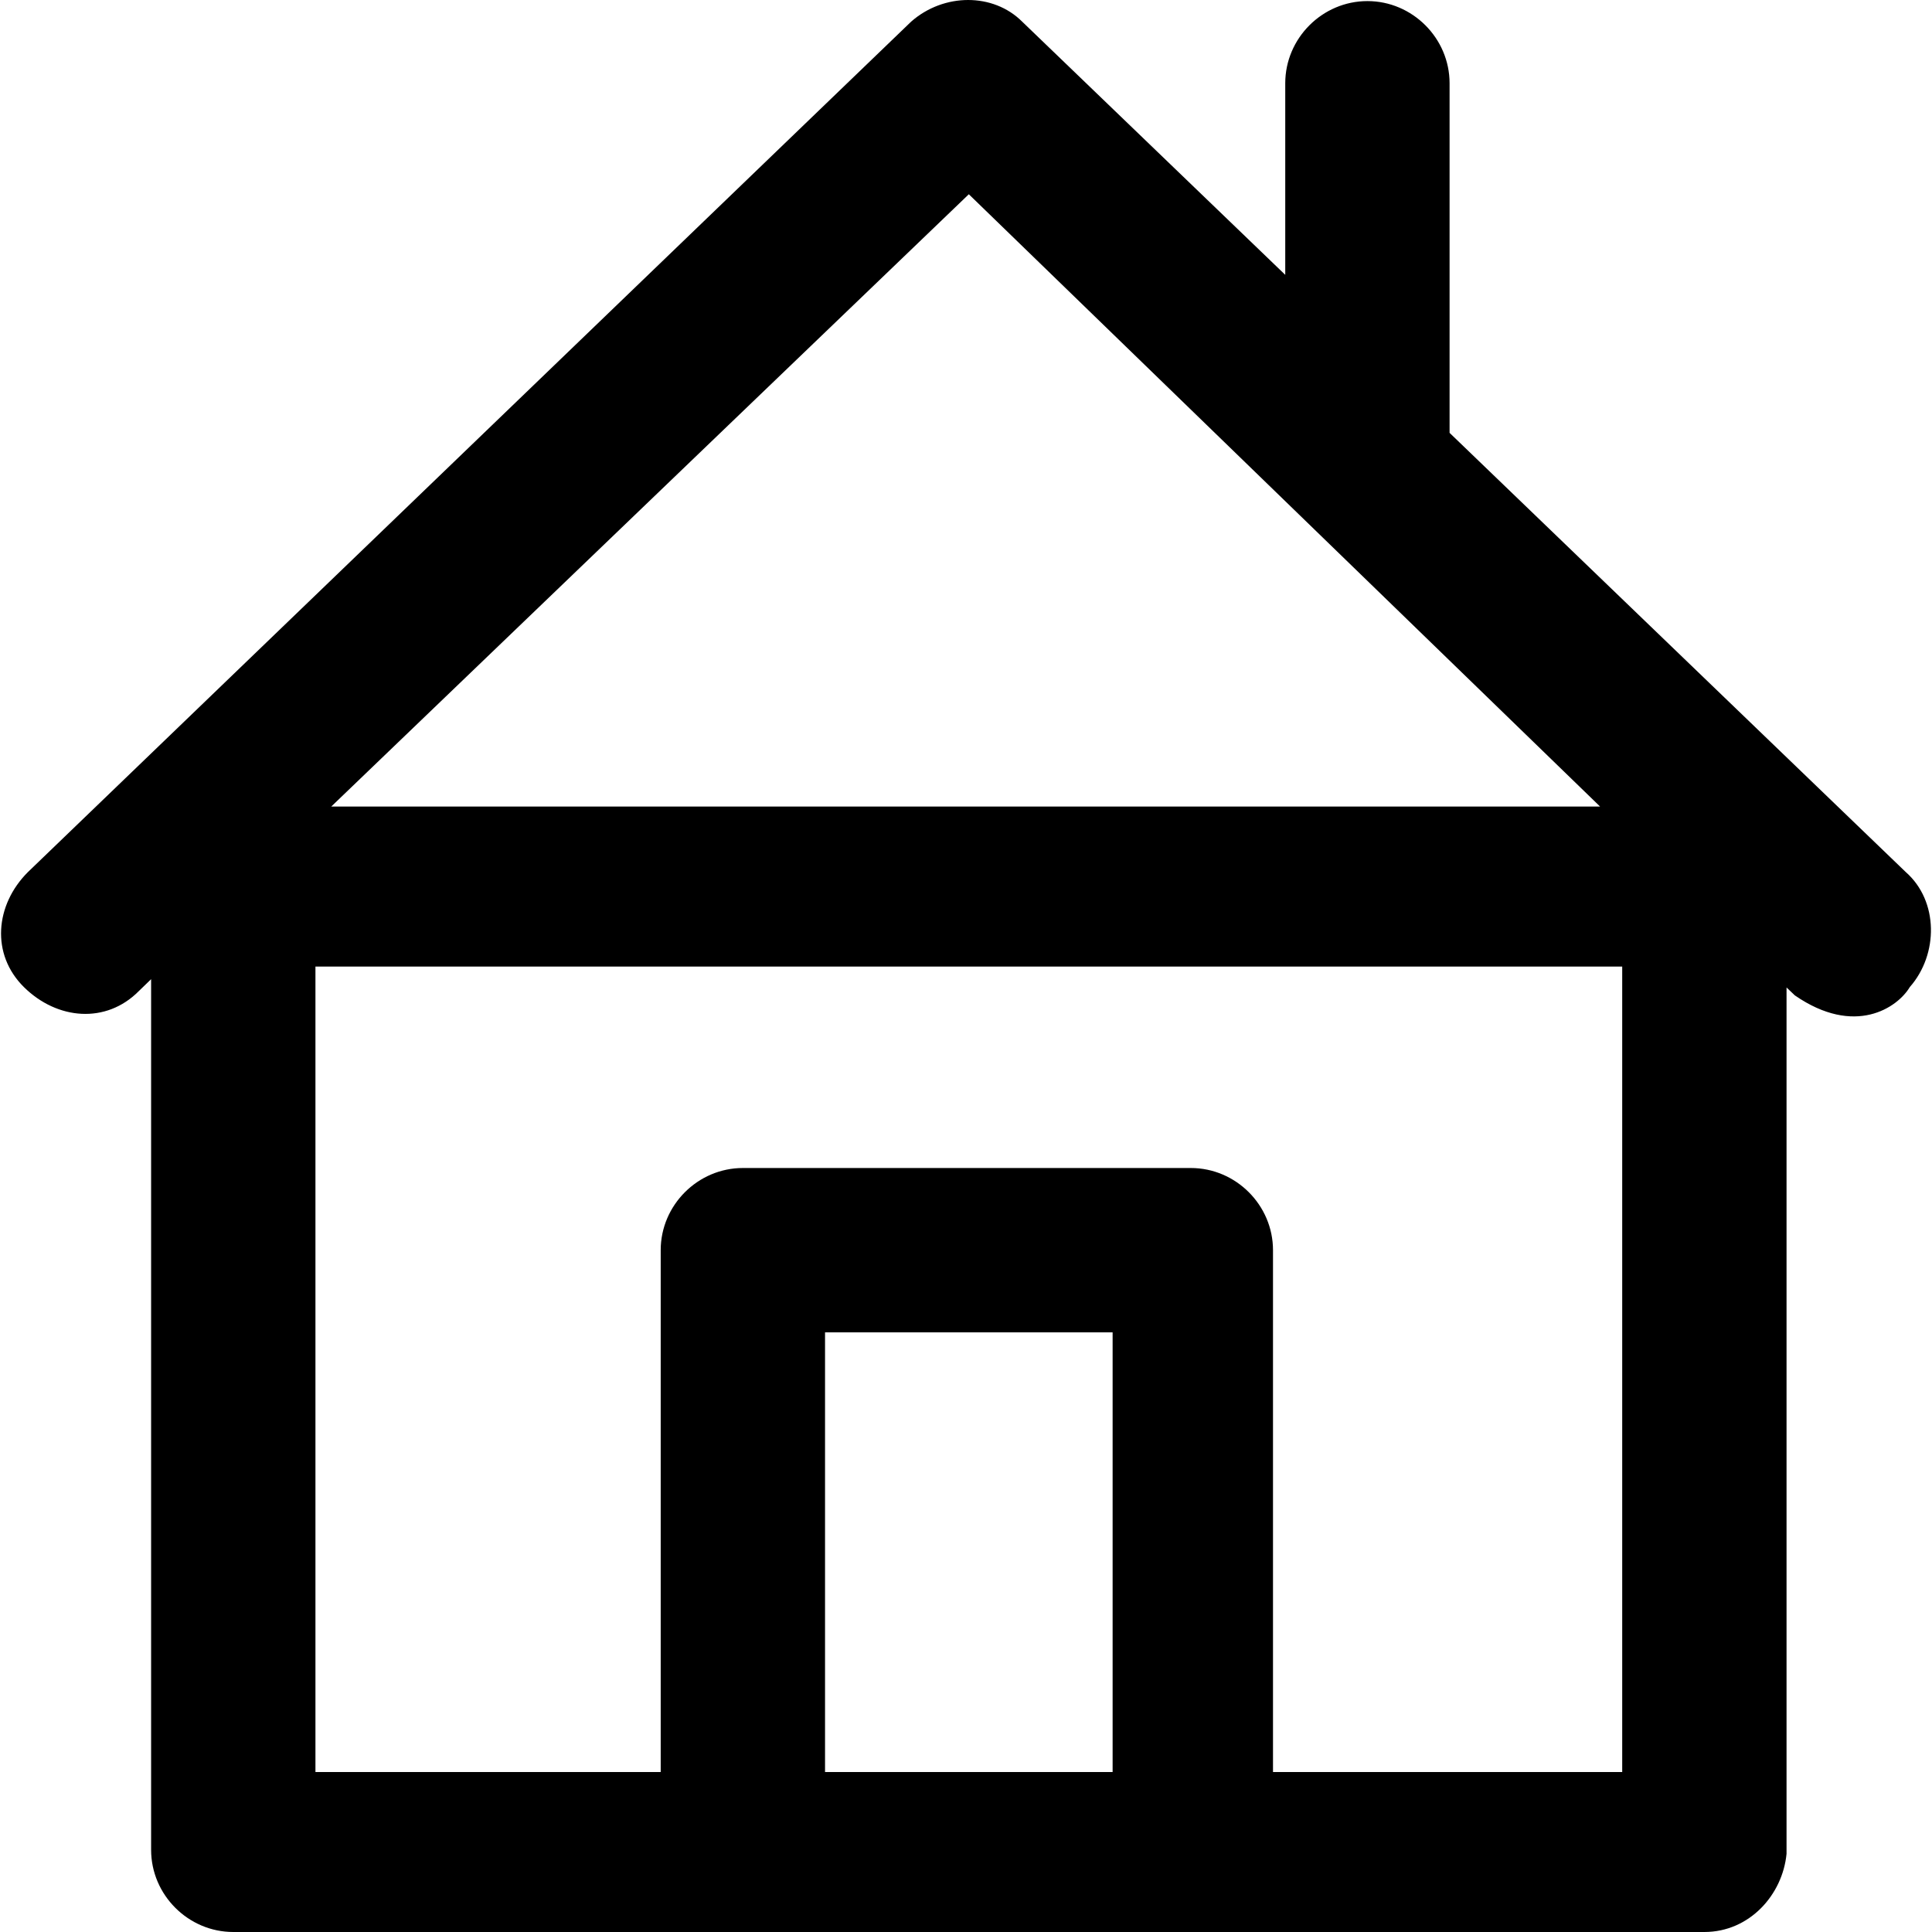
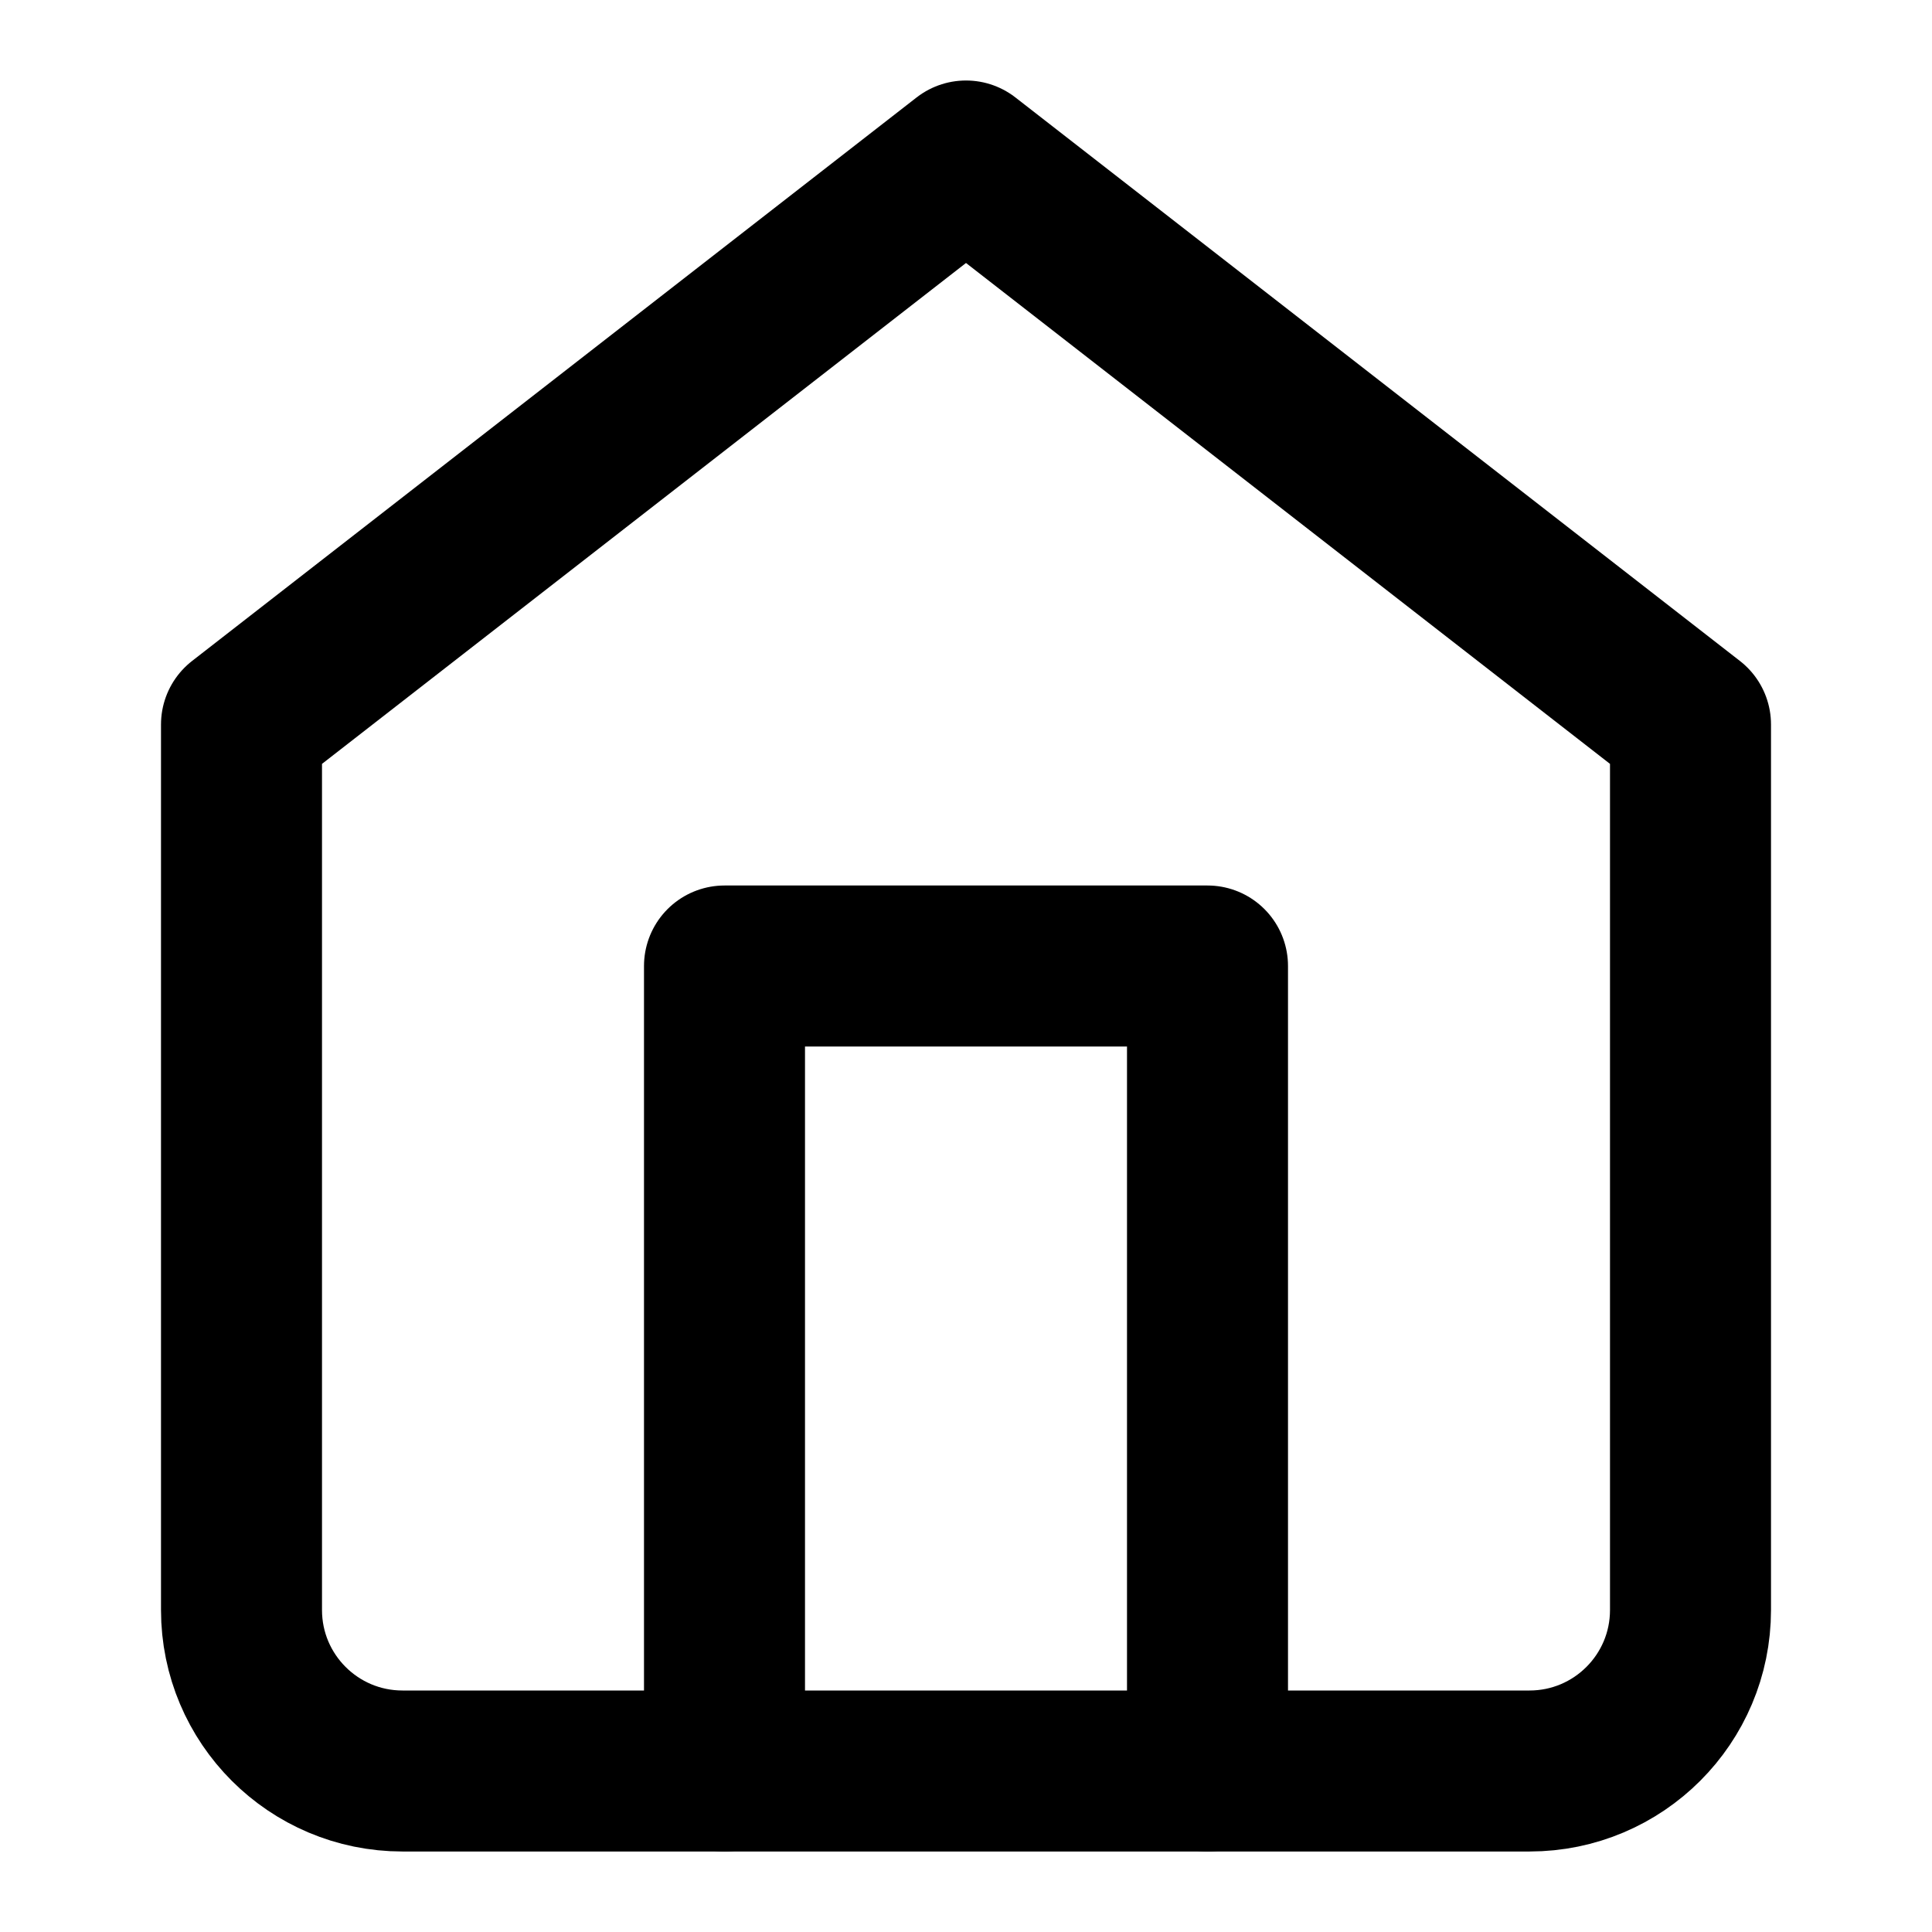
- <svg xmlns="http://www.w3.org/2000/svg" version="1.1" id="Layer_1" x="0px" y="0px" viewBox="0 0 489.075 489.075" style="enable-background:new 0 0 489.075 489.075;" xml:space="preserve">
-   <g>
-     <path d="M482.453,220.775l-115.5-111.2v-88.5c0-11.4-9.4-20.8-20.8-20.8s-20.8,9.4-20.8,20.8v48.5l-66.6-64.1   c-7.3-7.3-19.8-7.3-28.1,0l-223.6,215.3c-8.3,8.3-9.4,20.8-1,29.1c8.4,8.3,20.8,9.4,29.1,1l3.1-3v220.4c0,11.4,9.4,20.8,20.8,20.8   h372.4c11.4,0,19.8-9.4,20.8-19.8v-219.3l2.1,2c15.2,10.5,26,3.1,29.1-2.1C490.753,241.575,490.753,228.075,482.453,220.775z    M281.653,448.575h-72.8v-111.3h72.8V448.575z M410.653,448.575h-88.4v-132.1c0-11.4-9.4-20.8-20.8-20.8h-113.4   c-11.4,0-20.8,9.4-20.8,20.8v132.1h-87.4v-203.9h330.8V448.575L410.653,448.575z M83.853,204.175l161.4-155l159.8,155H83.853z" />
-   </g>
-   <g>
- </g>
-   <g>
- </g>
-   <g>
- </g>
-   <g>
- </g>
-   <g>
- </g>
-   <g>
- </g>
-   <g>
- </g>
-   <g>
- </g>
-   <g>
- </g>
-   <g>
- </g>
-   <g>
- </g>
-   <g>
- </g>
-   <g>
- </g>
-   <g>
- </g>
-   <g>
- </g>
+ <svg xmlns="http://www.w3.org/2000/svg" width="24" height="24" viewBox="0 0 24 24" fill="none" stroke="currentColor" stroke-width="2" stroke-linecap="round" stroke-linejoin="round" class="feather feather-home">
+   <path d="M3 9l9-7 9 7v11a2 2 0 0 1-2 2H5a2 2 0 0 1-2-2z" />
+   <polyline points="9 22 9 12 15 12 15 22" />
</svg>
